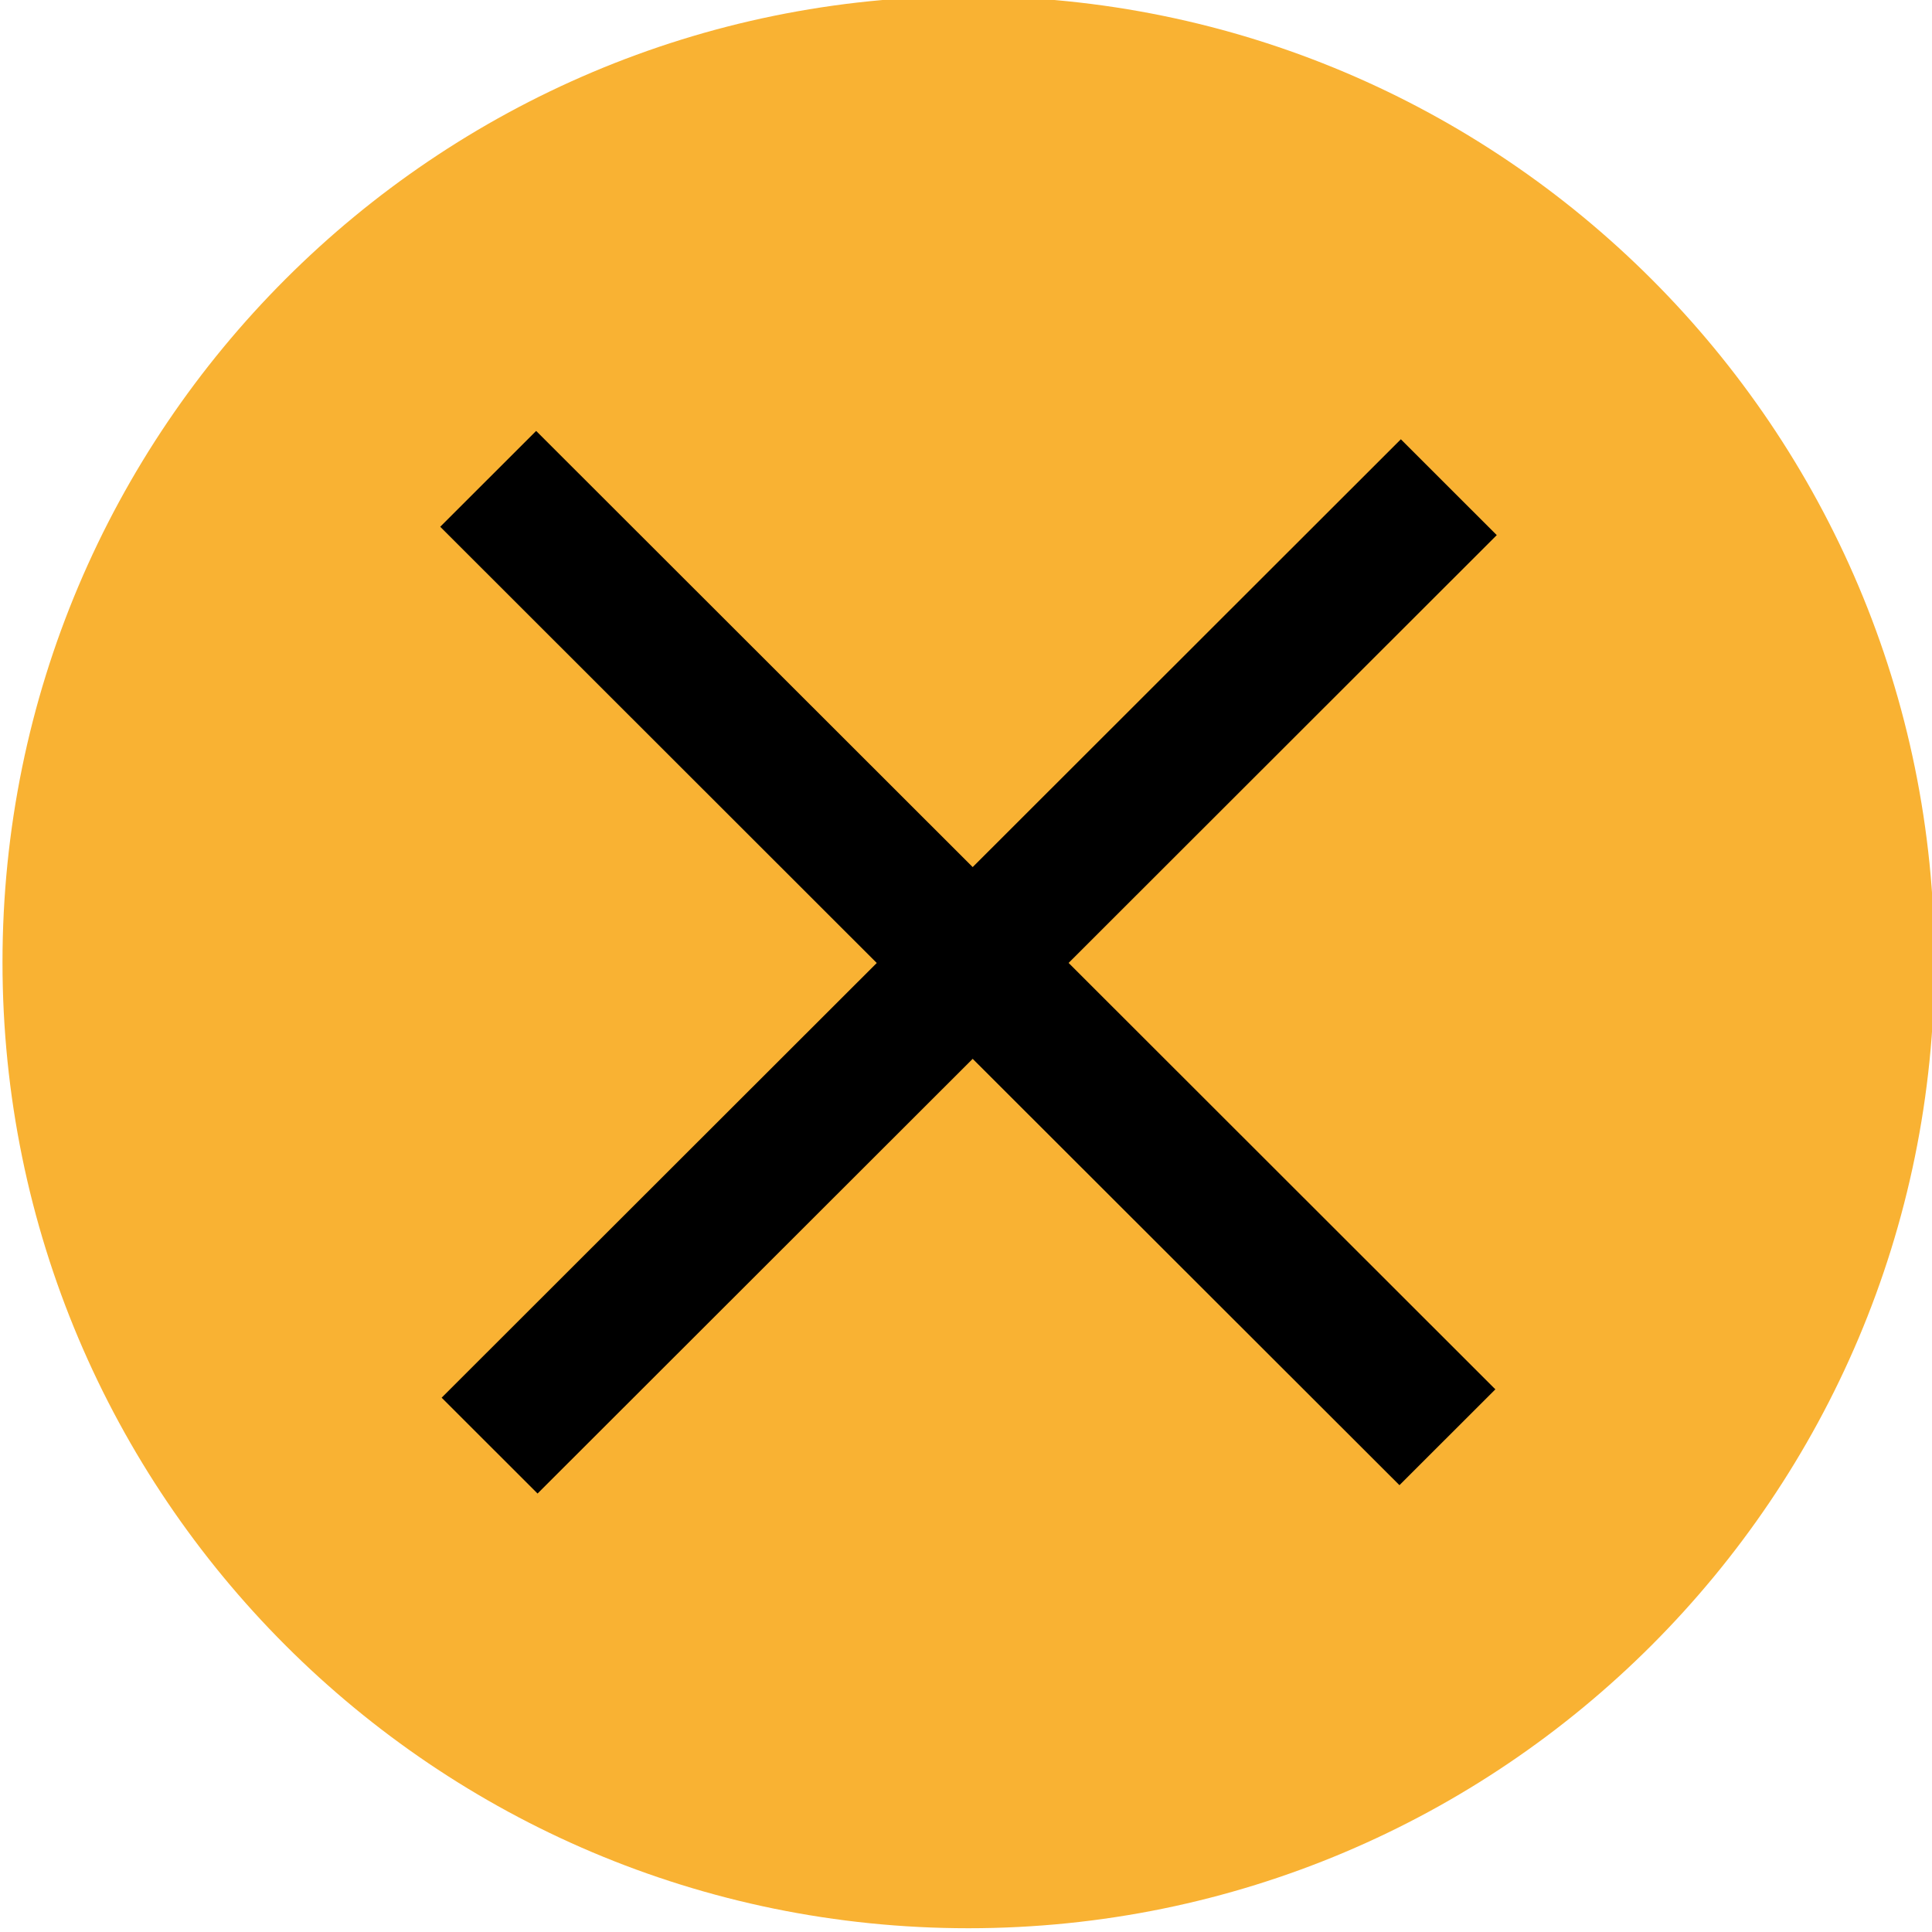
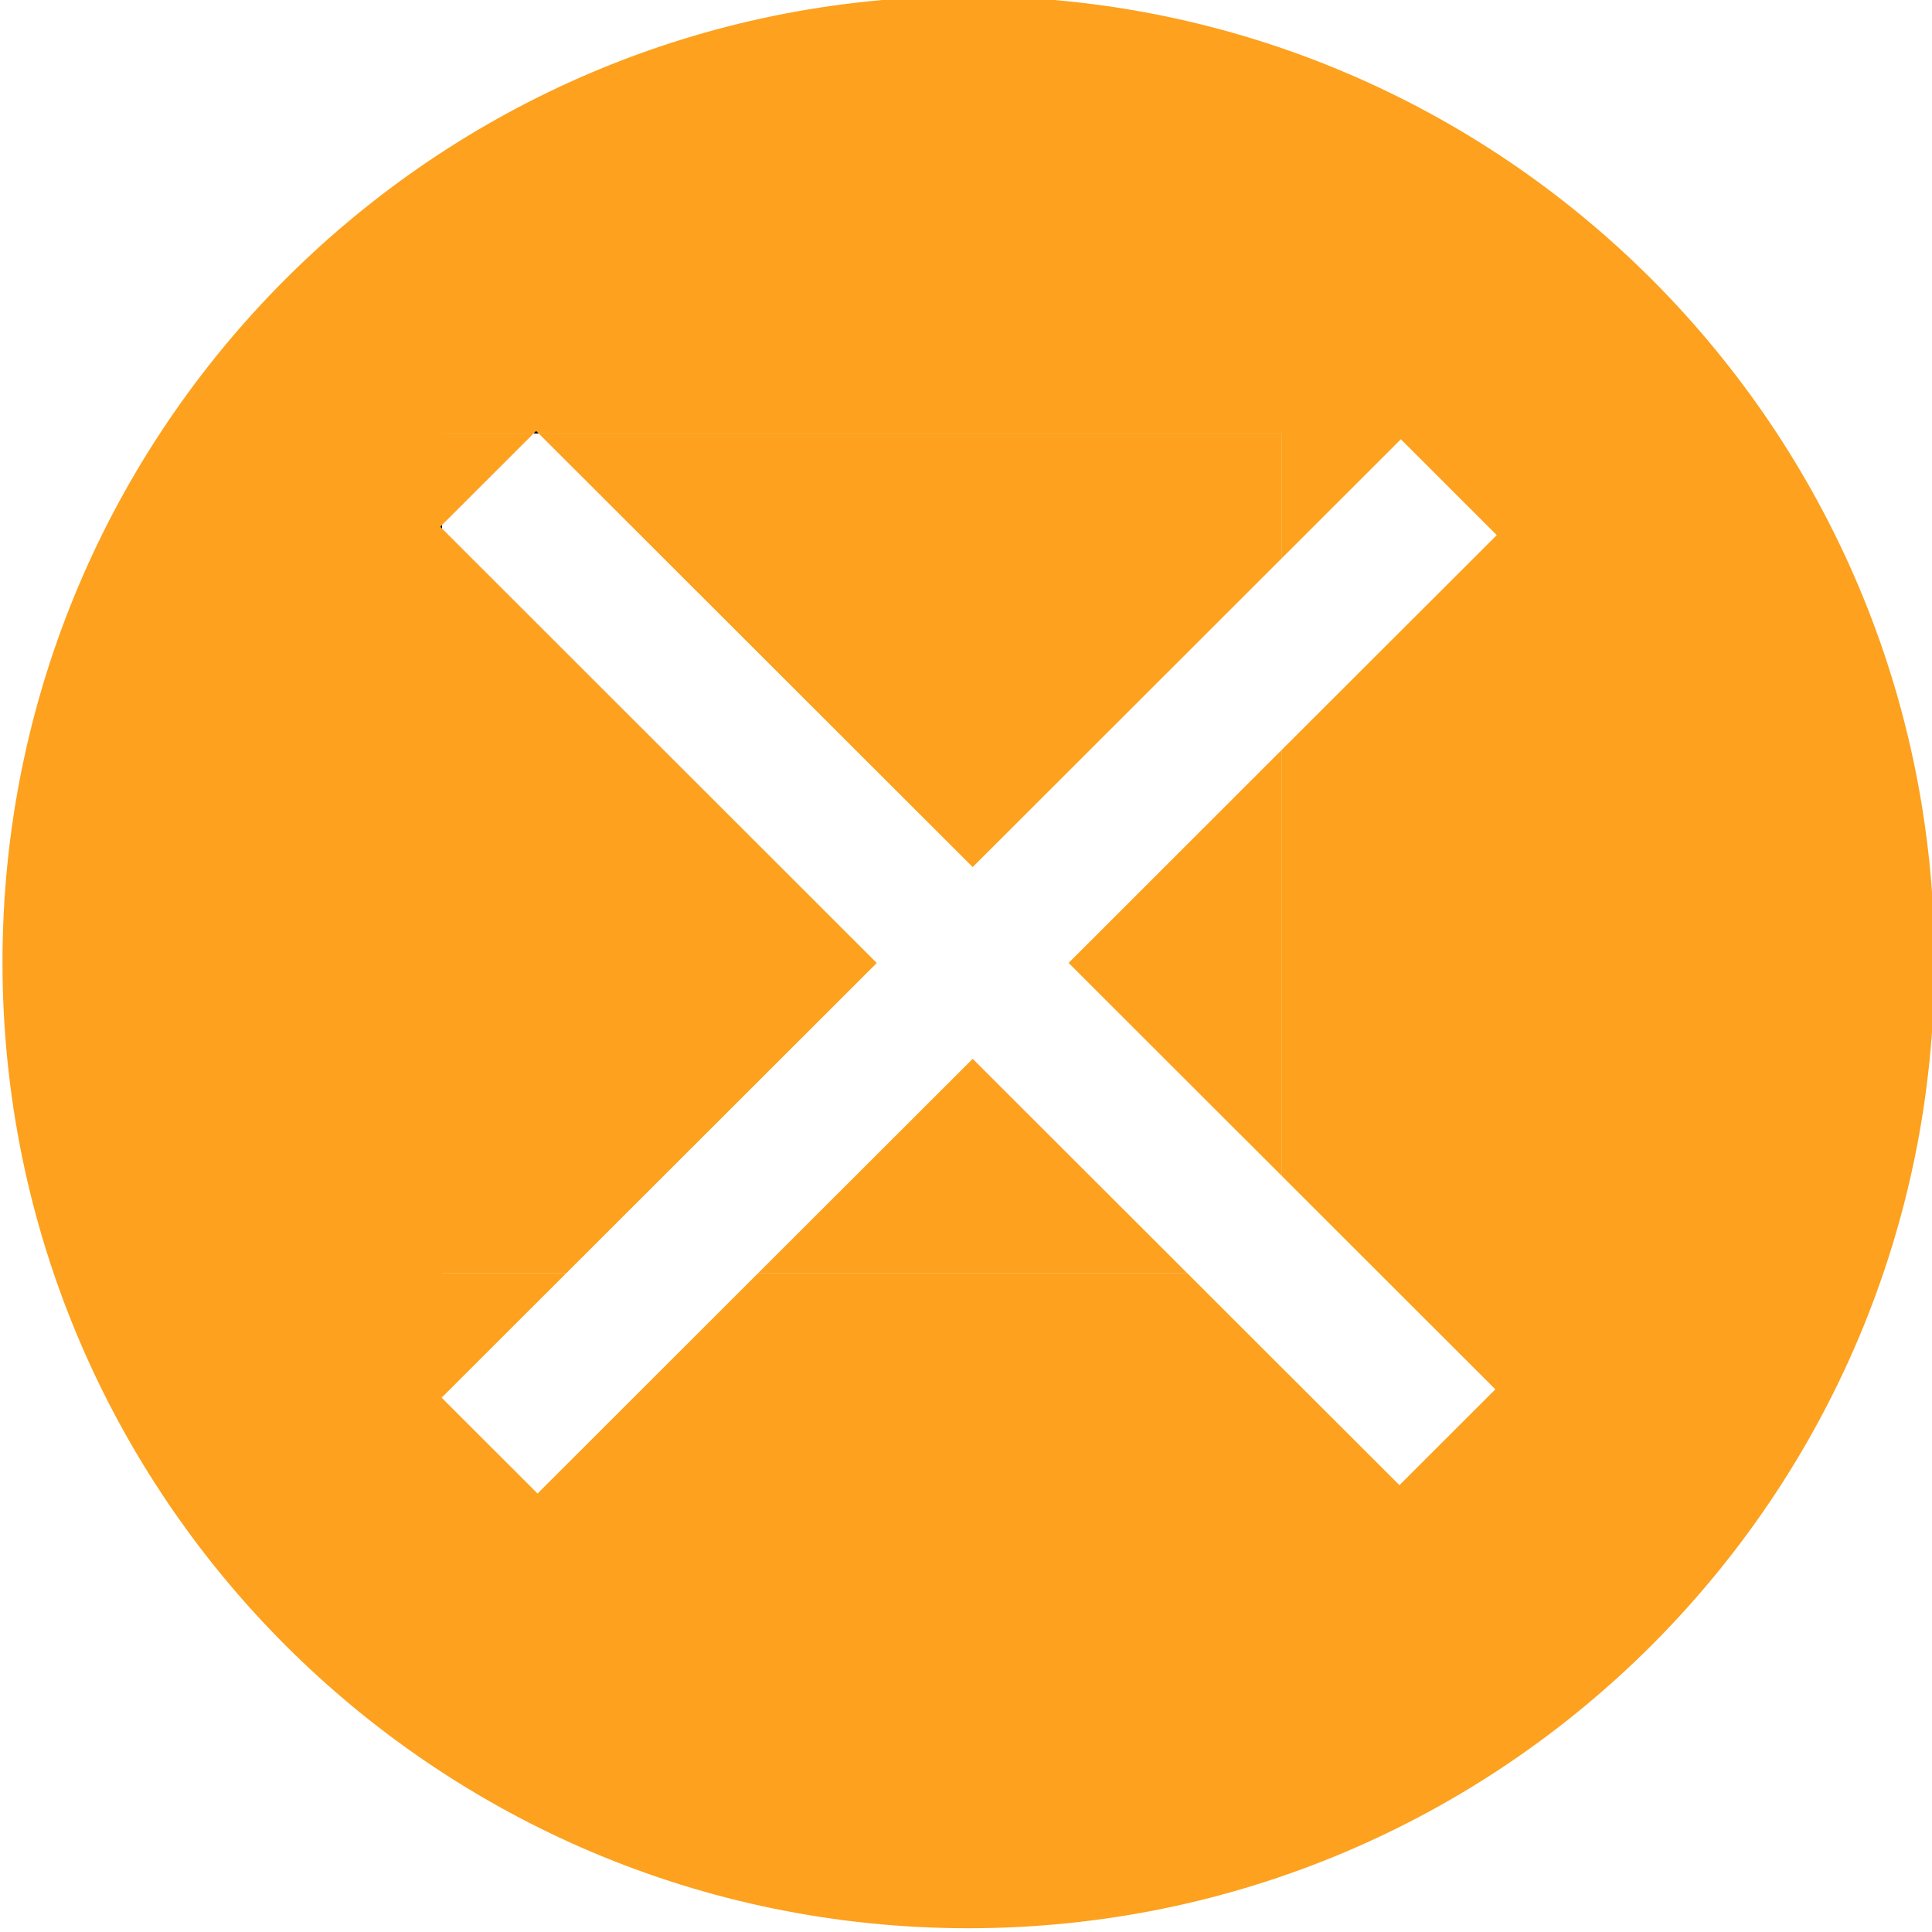
<svg xmlns="http://www.w3.org/2000/svg" width="100" height="100" viewBox="0 0 100 100">
  <defs>
-     <clipPath id="clip-Artboard_2">
+     <clipPath id="clip-path">
+       <rect id="Rectangle_1598" data-name="Rectangle 1598" width="100" height="100" transform="translate(0 0.195)" fill="none" />
+     </clipPath>
+     <clipPath id="clip-Artboard_12">
      <rect width="100" height="100" />
    </clipPath>
  </defs>
-   <g id="Artboard_2" data-name="Artboard – 2" clip-path="url(#clip-Artboard_2)">
-     <g id="Group_6" data-name="Group 6" transform="translate(-480.871 -936.195)">
-       <path id="Path_210" data-name="Path 210" d="M50,0A50,50,0,1,1,0,50,50,50,0,0,1,50,0Z" transform="translate(481 936)" fill="#f9b233" />
-       <g id="Close" transform="translate(503.657 958.5)">
-         <rect id="Rectangle_1445" data-name="Rectangle 1445" width="43.472" height="43.472" transform="translate(0.094 0.133)" fill="none" />
-         <path id="Union_3" data-name="Union 3" d="M.073,50.039l22.522-22.5L0,4.96,4.965,0,27.56,22.575,49.722.432l4.964,4.961L32.525,27.536,54.614,49.607l-4.965,4.96L27.56,32.5,5.038,55Z" />
+   <g id="Artboard_12" data-name="Artboard – 12" clip-path="url(#clip-Artboard_12)">
+     <g id="Group_37" data-name="Group 37" transform="translate(0 -0.195)">
+       <g id="Group_36" data-name="Group 36" clip-path="url(#clip-path)">
+         <path id="Path_38037" data-name="Path 38037" d="M50.129,0a50,50,0,1,0,50,50,50,50,0,0,0-50-50M77.4,72.107l-4.965,4.96L61.462,66.105H39.23L27.824,77.5l-4.965-4.961,6.44-6.434H22.88V27.554l-.094-.094.094-.094V22.633h4.738l.133-.133.133.133H66.352v6.45l6.156-6.151,4.964,4.961L66.352,39V61.068Z" fill="#fda11e" />
+         <path id="Path_38038" data-name="Path 38038" d="M22.88,27.554V66.105H29.3L45.381,50.039Z" fill="#fda11e" />
+         <path id="Path_38039" data-name="Path 38039" d="M22.88,22.633v4.733l4.738-4.733Z" fill="#fda11e" />
+         <path id="Path_38040" data-name="Path 38040" d="M66.352,29.083v-6.45H27.884L50.346,45.075Z" fill="#fda11e" />
+         <path id="Path_38041" data-name="Path 38041" d="M39.23,66.105H61.462L50.346,55Z" fill="#fda11e" />
+         <path id="Path_38042" data-name="Path 38042" d="M55.311,50.036,66.352,61.068V39Z" fill="#fda11e" />
+         <path id="Path_38043" data-name="Path 38043" d="M22.786,27.46l.094.094v-.188Z" fill="#040405" />
+         <path id="Path_38044" data-name="Path 38044" d="M27.751,22.5l-.133.133h.266Z" fill="#040405" />
      </g>
    </g>
  </g>
</svg>
